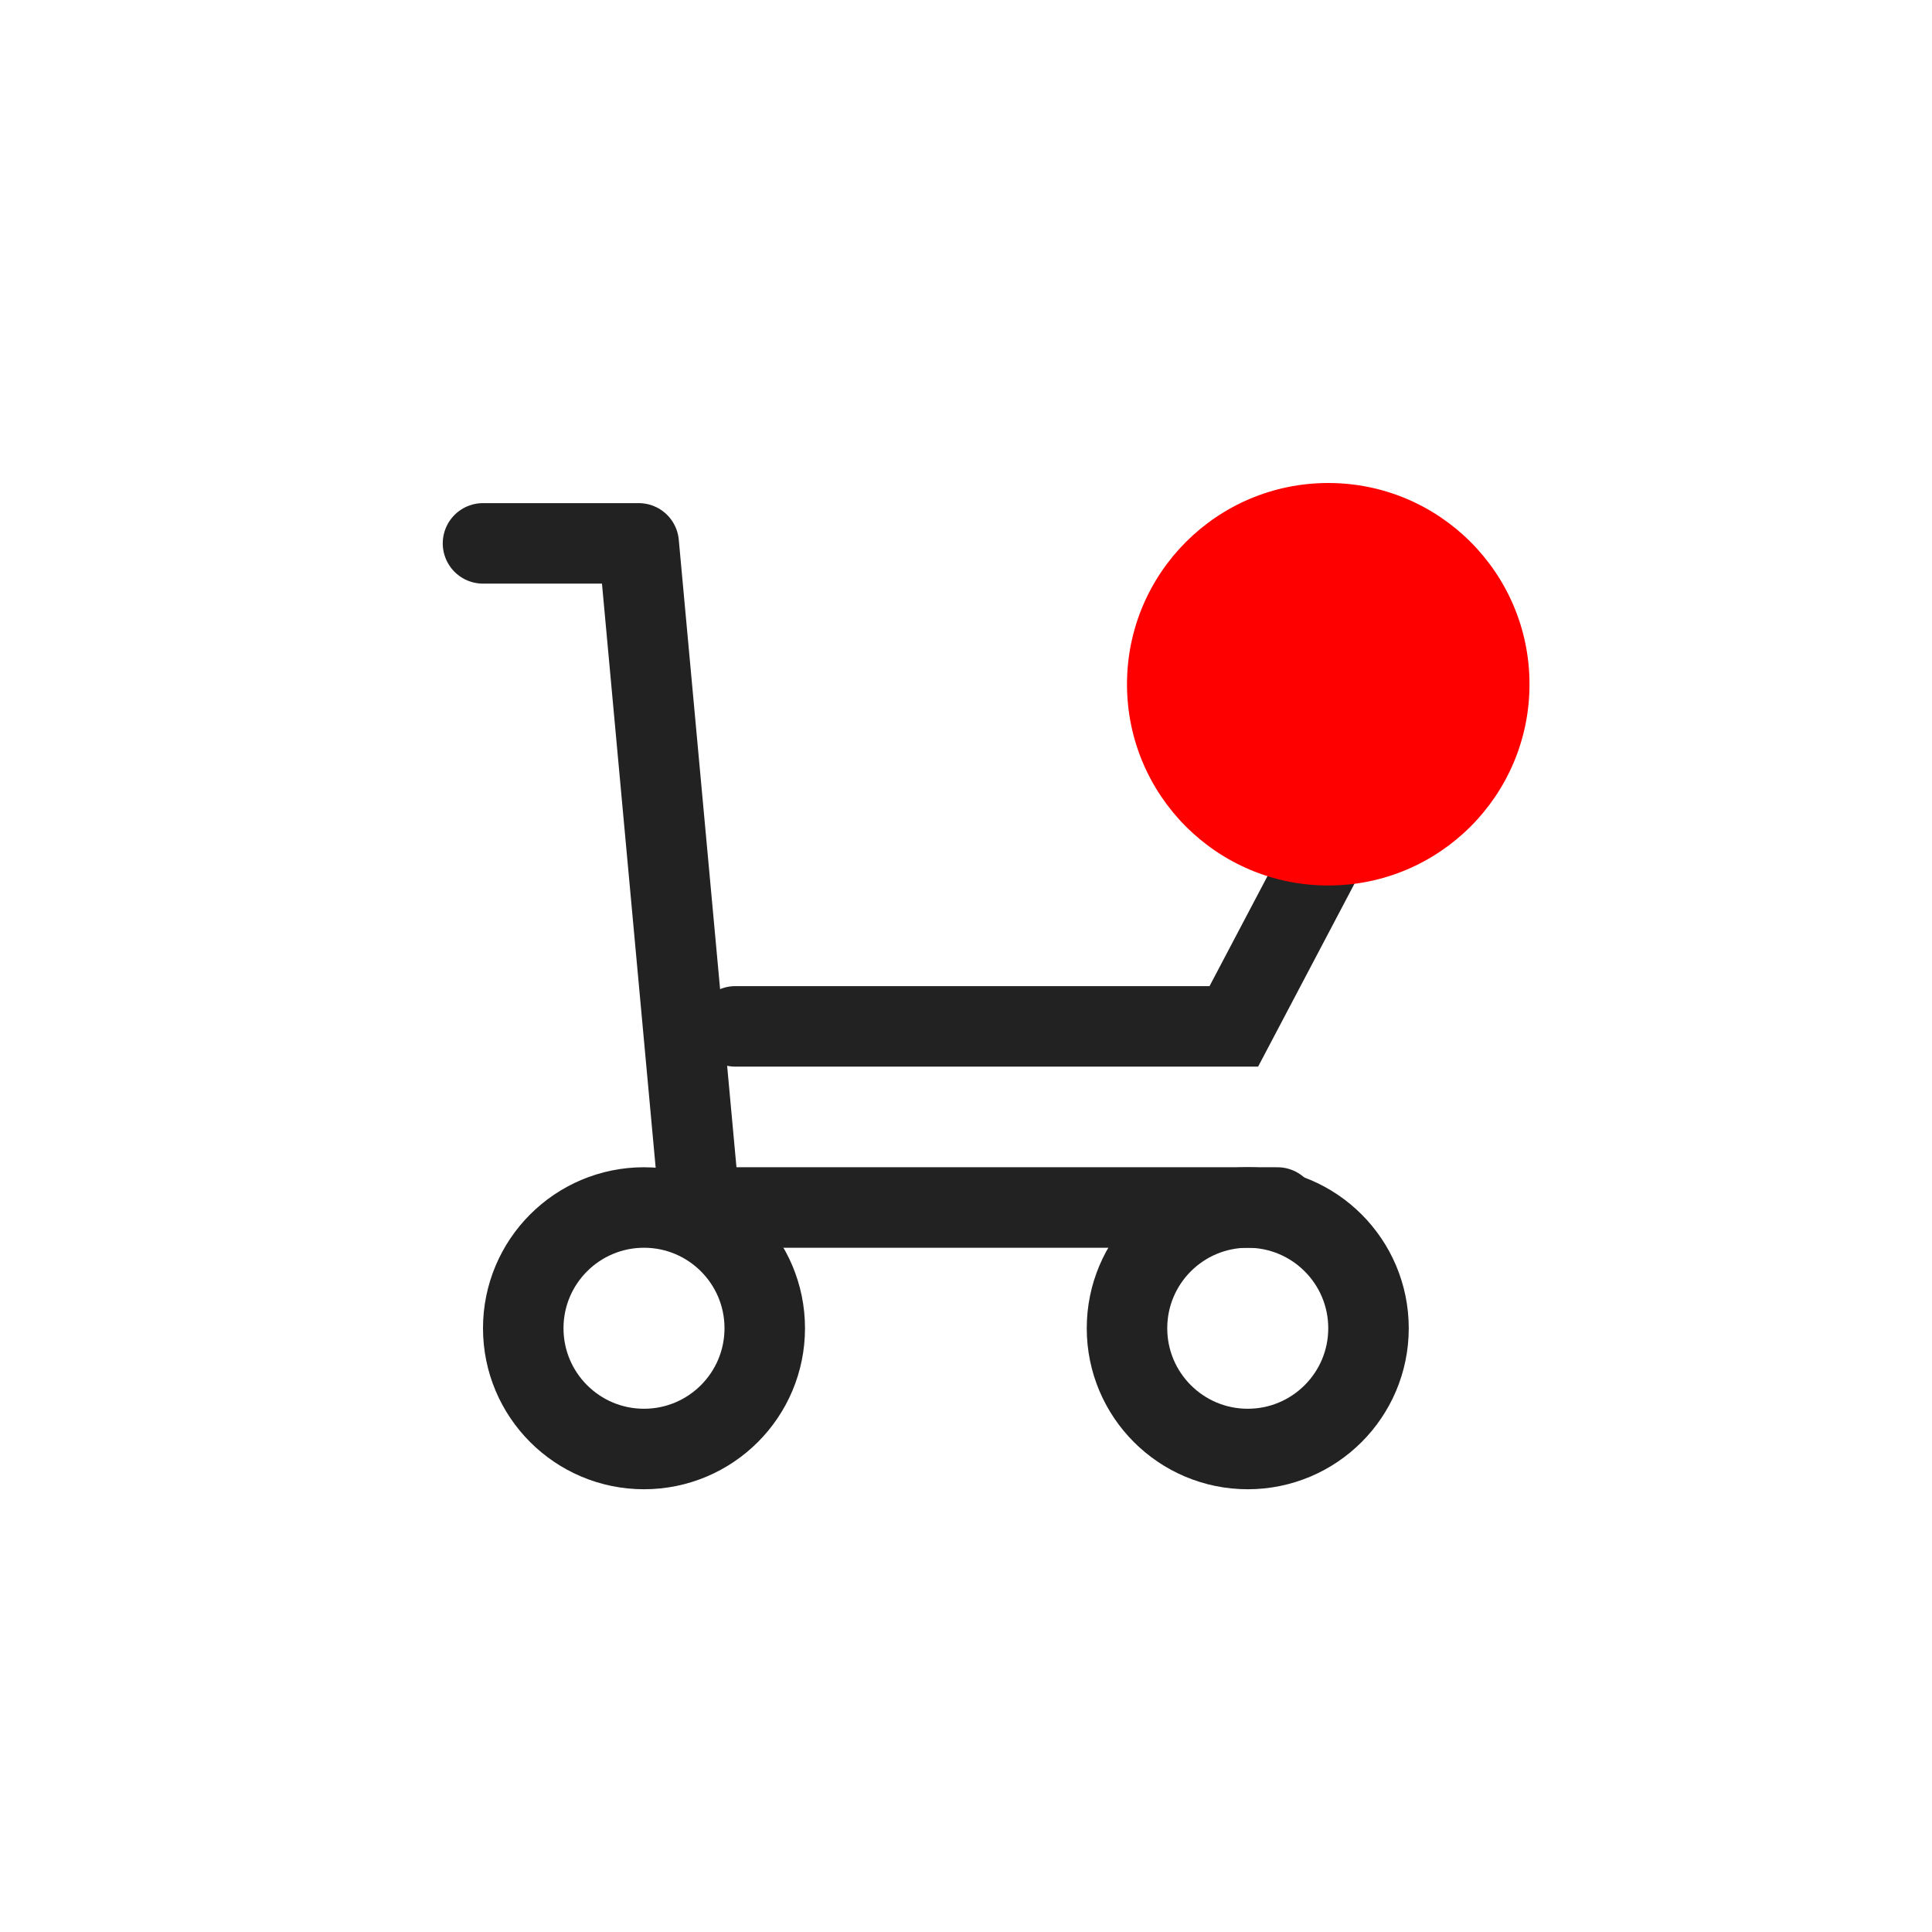
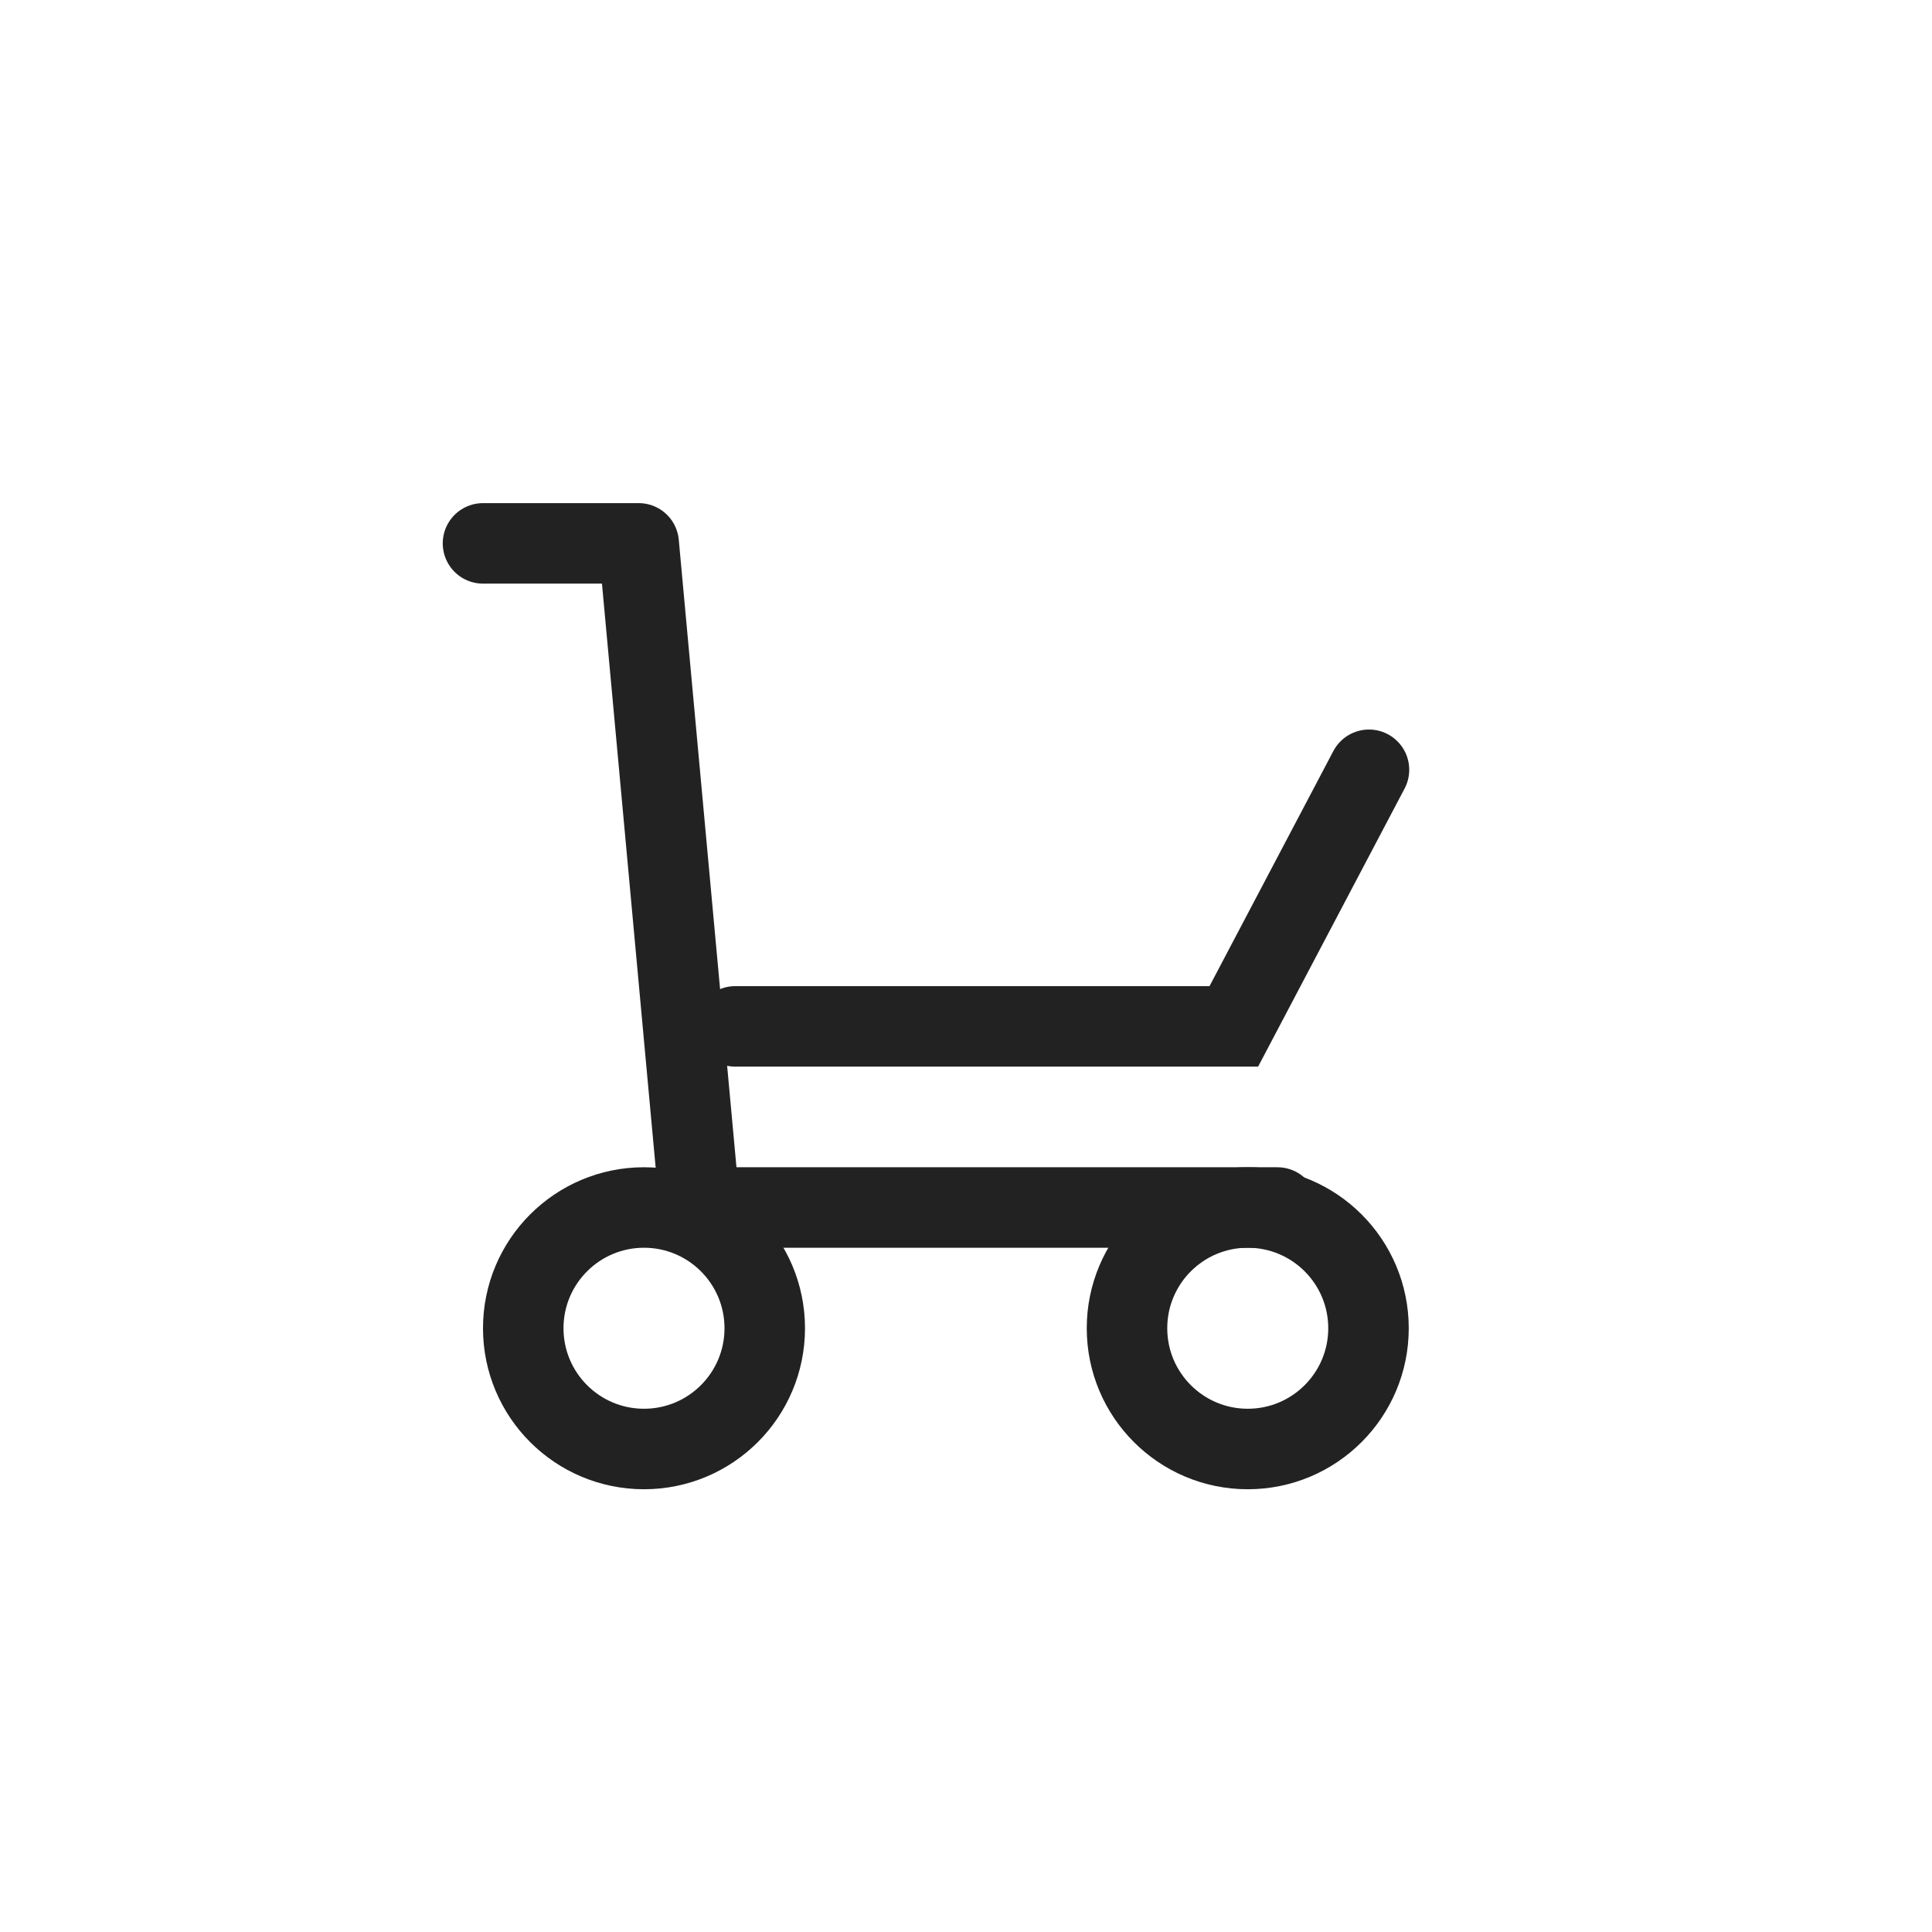
<svg xmlns="http://www.w3.org/2000/svg" width="48px" height="48px" viewBox="0 0 48 48" version="1.1">
  <g id="Page-1" stroke="none" stroke-width="1" fill="none" fill-rule="evenodd">
    <g id="ic_pdp_cart_fill_48">
      <rect id="Rectangle" x="0" y="0" width="48" height="48" />
-       <g id="Group-5" transform="translate(12, 12)">
-         <polyline id="Path-5" stroke="#222222" stroke-width="2" stroke-linecap="round" stroke-linejoin="round" points="-1.77635684e-15 1.5 3.868 1.5 5.385 18 19.737 18" />
-         <polyline id="Path-6" stroke="#222222" stroke-width="2" stroke-linecap="round" points="6.268 13.5 18.654 13.5 22.012 7.125" />
-         <circle id="Oval" stroke="#222222" stroke-width="2" stroke-linejoin="round" cx="19" cy="21" r="3" />
-         <circle id="Oval" stroke="#222222" stroke-width="2" stroke-linejoin="round" cx="4" cy="21" r="3" />
-         <rect id="Rectangle" fill="#FF0000" x="16" y="0" width="10" height="10" rx="5" />
+       <g id="Group-5" transform="translate(12, 12)" stroke="#222222" stroke-width="2">
+         <polyline id="Path-5" stroke-linecap="round" stroke-linejoin="round" points="-1.77635684e-15 1.5 3.868 1.5 5.385 18 19.737 18" />
+         <polyline id="Path-6" stroke-linecap="round" points="6.268 13.5 18.654 13.5 22.012 7.125" />
+         <circle id="Oval" stroke-linejoin="round" cx="19" cy="21" r="3" />
+         <circle id="Oval" stroke-linejoin="round" cx="4" cy="21" r="3" />
      </g>
    </g>
  </g>
</svg>
